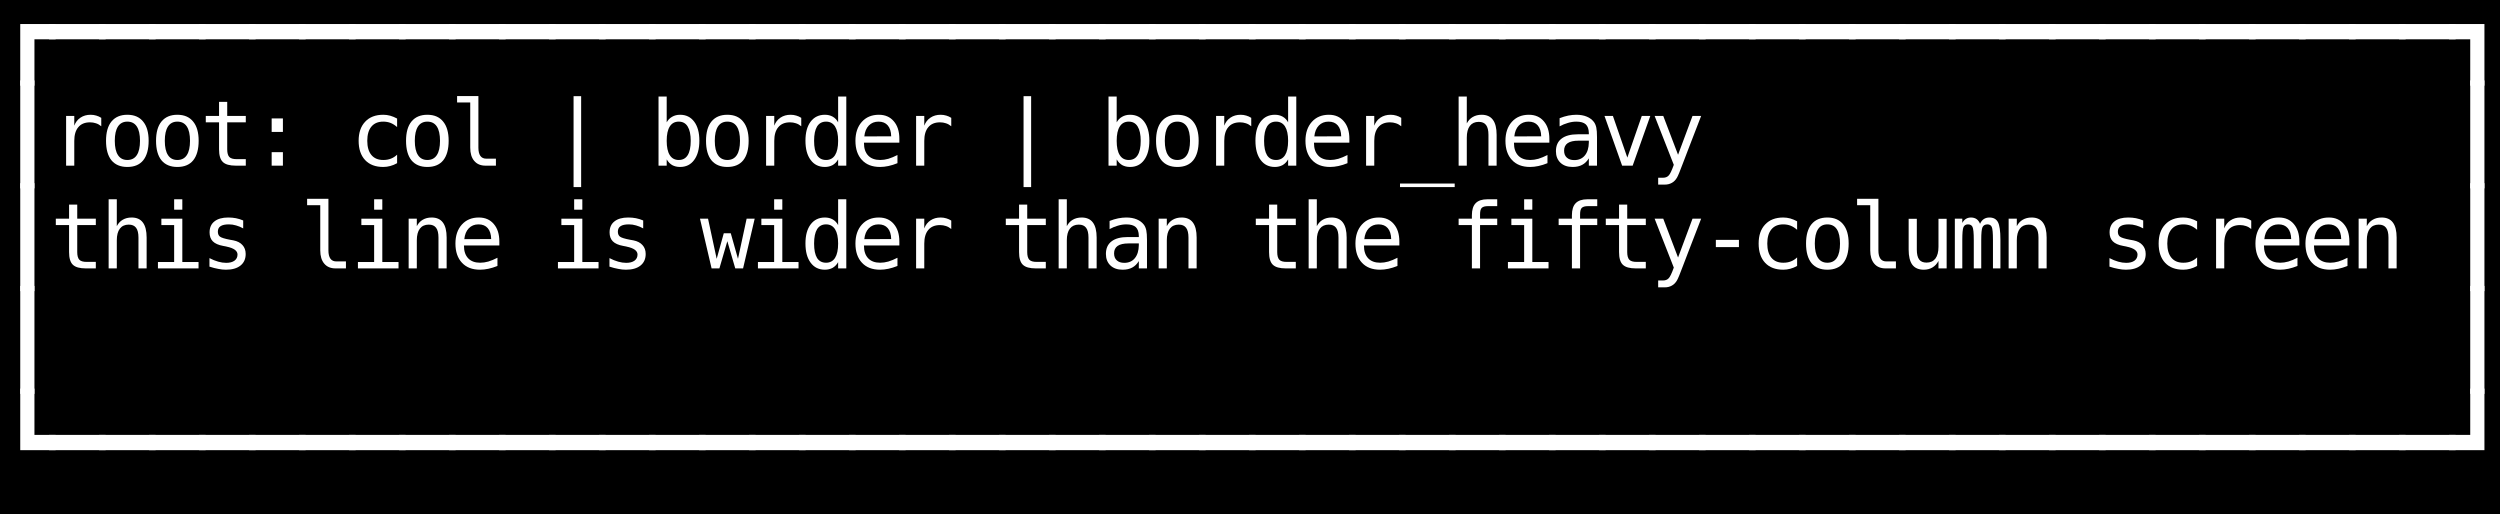
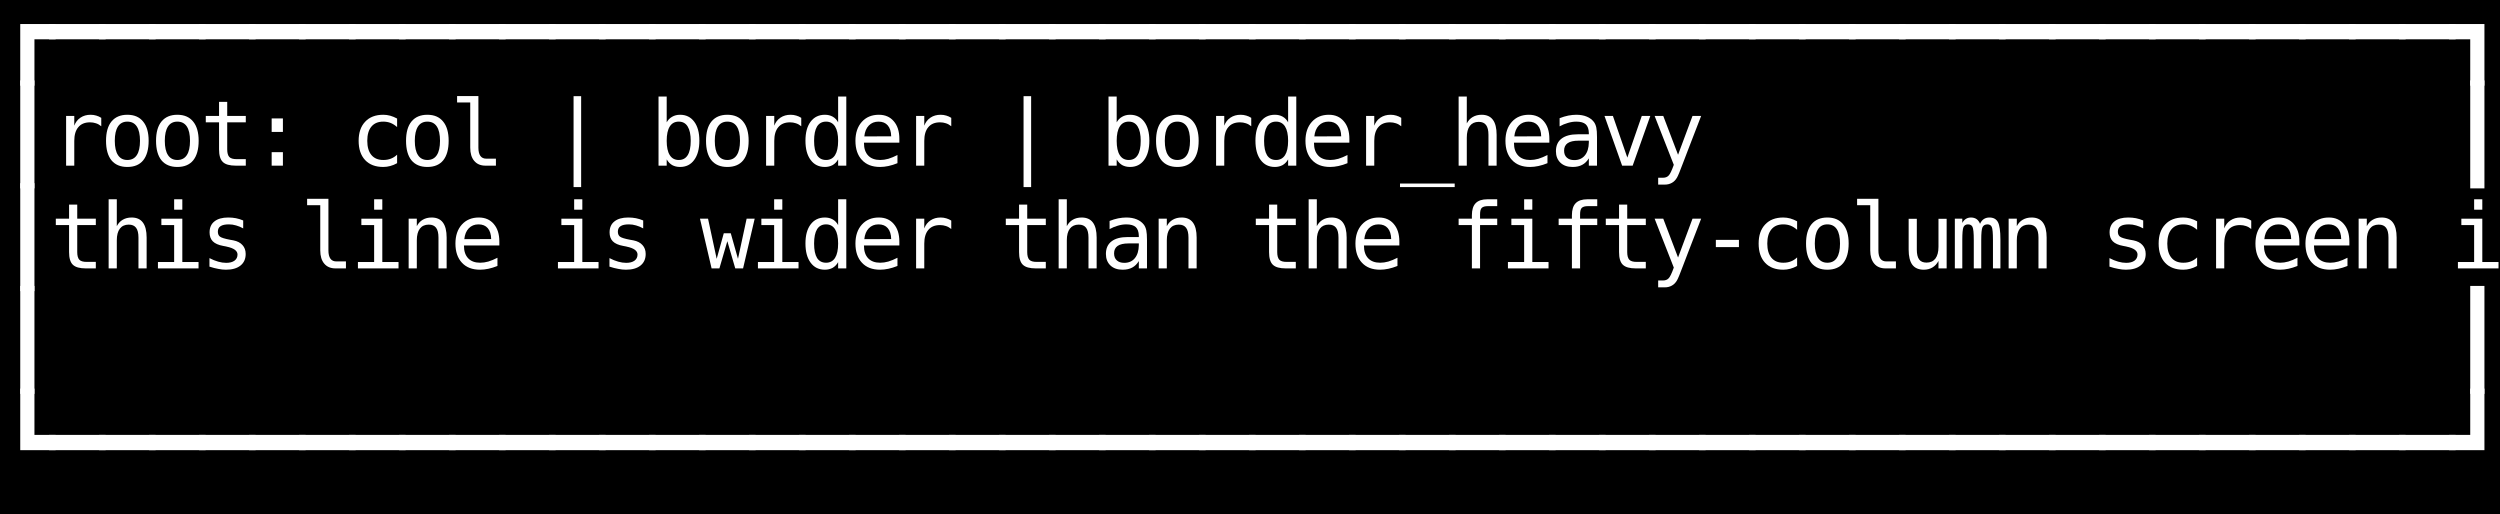
<svg xmlns="http://www.w3.org/2000/svg" width="27.50em" height="5.65em">
  <style>svg {
  dominant-baseline: hanging;
  font-size: 1rem;
}
</style>
  <g shape-rendering="crispEdges">
    <rect x="0.00em" y="0.00em" width="27.50em" height="5.65em" fill="#000000" />
    <rect x="0.00em" y="0.00em" width="27.50em" height="1.13em" fill="#000000" />
    <rect x="0.00em" y="1.13em" width="27.50em" height="1.13em" fill="#000000" />
    <rect x="0.00em" y="2.26em" width="27.50em" height="1.13em" fill="#000000" />
    <rect x="0.00em" y="3.39em" width="27.50em" height="1.13em" fill="#000000" />
    <rect x="0.00em" y="4.52em" width="27.50em" height="1.13em" fill="#000000" />
  </g>
  <text fill="#ffffff" font-family="monospace">
    <tspan y="0.00em">
      <tspan x="0.00em">┏</tspan>
      <tspan x="0.55em">━</tspan>
      <tspan x="1.10em">━</tspan>
      <tspan x="1.65em">━</tspan>
      <tspan x="2.20em">━</tspan>
      <tspan x="2.75em">━</tspan>
      <tspan x="3.30em">━</tspan>
      <tspan x="3.85em">━</tspan>
      <tspan x="4.40em">━</tspan>
      <tspan x="4.95em">━</tspan>
      <tspan x="5.50em">━</tspan>
      <tspan x="6.05em">━</tspan>
      <tspan x="6.60em">━</tspan>
      <tspan x="7.15em">━</tspan>
      <tspan x="7.70em">━</tspan>
      <tspan x="8.25em">━</tspan>
      <tspan x="8.80em">━</tspan>
      <tspan x="9.35em">━</tspan>
      <tspan x="9.90em">━</tspan>
      <tspan x="10.45em">━</tspan>
      <tspan x="11.00em">━</tspan>
      <tspan x="11.55em">━</tspan>
      <tspan x="12.10em">━</tspan>
      <tspan x="12.65em">━</tspan>
      <tspan x="13.20em">━</tspan>
      <tspan x="13.75em">━</tspan>
      <tspan x="14.30em">━</tspan>
      <tspan x="14.85em">━</tspan>
      <tspan x="15.40em">━</tspan>
      <tspan x="15.95em">━</tspan>
      <tspan x="16.50em">━</tspan>
      <tspan x="17.05em">━</tspan>
      <tspan x="17.60em">━</tspan>
      <tspan x="18.15em">━</tspan>
      <tspan x="18.70em">━</tspan>
      <tspan x="19.25em">━</tspan>
      <tspan x="19.80em">━</tspan>
      <tspan x="20.35em">━</tspan>
      <tspan x="20.90em">━</tspan>
      <tspan x="21.45em">━</tspan>
      <tspan x="22.00em">━</tspan>
      <tspan x="22.55em">━</tspan>
      <tspan x="23.10em">━</tspan>
      <tspan x="23.65em">━</tspan>
      <tspan x="24.20em">━</tspan>
      <tspan x="24.75em">━</tspan>
      <tspan x="25.30em">━</tspan>
      <tspan x="25.85em">━</tspan>
      <tspan x="26.40em">━</tspan>
      <tspan x="26.95em">┓</tspan>
    </tspan>
    <tspan y="1.13em">
      <tspan x="0.00em">┃</tspan>
      <tspan x="0.55em">r</tspan>
      <tspan x="1.10em">o</tspan>
      <tspan x="1.65em">o</tspan>
      <tspan x="2.20em">t</tspan>
      <tspan x="2.75em">:</tspan>
      <tspan x="3.85em">c</tspan>
      <tspan x="4.40em">o</tspan>
      <tspan x="4.95em">l</tspan>
      <tspan x="6.05em">|</tspan>
      <tspan x="7.15em">b</tspan>
      <tspan x="7.70em">o</tspan>
      <tspan x="8.25em">r</tspan>
      <tspan x="8.80em">d</tspan>
      <tspan x="9.35em">e</tspan>
      <tspan x="9.90em">r</tspan>
      <tspan x="11.00em">|</tspan>
      <tspan x="12.10em">b</tspan>
      <tspan x="12.65em">o</tspan>
      <tspan x="13.20em">r</tspan>
      <tspan x="13.75em">d</tspan>
      <tspan x="14.30em">e</tspan>
      <tspan x="14.85em">r</tspan>
      <tspan x="15.40em">_</tspan>
      <tspan x="15.95em">h</tspan>
      <tspan x="16.50em">e</tspan>
      <tspan x="17.05em">a</tspan>
      <tspan x="17.60em">v</tspan>
      <tspan x="18.15em">y</tspan>
      <tspan x="26.95em">┃</tspan>
    </tspan>
    <tspan y="2.26em">
      <tspan x="0.00em">┃</tspan>
      <tspan x="0.55em">t</tspan>
      <tspan x="1.10em">h</tspan>
      <tspan x="1.65em">i</tspan>
      <tspan x="2.20em">s</tspan>
      <tspan x="3.30em">l</tspan>
      <tspan x="3.85em">i</tspan>
      <tspan x="4.40em">n</tspan>
      <tspan x="4.95em">e</tspan>
      <tspan x="6.05em">i</tspan>
      <tspan x="6.60em">s</tspan>
      <tspan x="7.70em">w</tspan>
      <tspan x="8.25em">i</tspan>
      <tspan x="8.80em">d</tspan>
      <tspan x="9.35em">e</tspan>
      <tspan x="9.90em">r</tspan>
      <tspan x="11.00em">t</tspan>
      <tspan x="11.55em">h</tspan>
      <tspan x="12.10em">a</tspan>
      <tspan x="12.65em">n</tspan>
      <tspan x="13.75em">t</tspan>
      <tspan x="14.30em">h</tspan>
      <tspan x="14.85em">e</tspan>
      <tspan x="15.95em">f</tspan>
      <tspan x="16.50em">i</tspan>
      <tspan x="17.05em">f</tspan>
      <tspan x="17.60em">t</tspan>
      <tspan x="18.15em">y</tspan>
      <tspan x="18.70em">-</tspan>
      <tspan x="19.25em">c</tspan>
      <tspan x="19.80em">o</tspan>
      <tspan x="20.35em">l</tspan>
      <tspan x="20.90em">u</tspan>
      <tspan x="21.45em">m</tspan>
      <tspan x="22.00em">n</tspan>
      <tspan x="23.10em">s</tspan>
      <tspan x="23.65em">c</tspan>
      <tspan x="24.20em">r</tspan>
      <tspan x="24.75em">e</tspan>
      <tspan x="25.30em">e</tspan>
      <tspan x="25.85em">n</tspan>
-       <tspan x="26.95em">┃</tspan>
+       <tspan x="26.95em">i</tspan>
    </tspan>
    <tspan y="3.39em">
      <tspan x="0.00em">┃</tspan>
      <tspan x="26.95em">┃</tspan>
    </tspan>
    <tspan y="4.52em">
      <tspan x="0.00em">┗</tspan>
      <tspan x="0.55em">━</tspan>
      <tspan x="1.10em">━</tspan>
      <tspan x="1.65em">━</tspan>
      <tspan x="2.20em">━</tspan>
      <tspan x="2.75em">━</tspan>
      <tspan x="3.30em">━</tspan>
      <tspan x="3.85em">━</tspan>
      <tspan x="4.40em">━</tspan>
      <tspan x="4.95em">━</tspan>
      <tspan x="5.50em">━</tspan>
      <tspan x="6.05em">━</tspan>
      <tspan x="6.60em">━</tspan>
      <tspan x="7.15em">━</tspan>
      <tspan x="7.70em">━</tspan>
      <tspan x="8.25em">━</tspan>
      <tspan x="8.80em">━</tspan>
      <tspan x="9.35em">━</tspan>
      <tspan x="9.90em">━</tspan>
      <tspan x="10.45em">━</tspan>
      <tspan x="11.00em">━</tspan>
      <tspan x="11.55em">━</tspan>
      <tspan x="12.10em">━</tspan>
      <tspan x="12.65em">━</tspan>
      <tspan x="13.20em">━</tspan>
      <tspan x="13.75em">━</tspan>
      <tspan x="14.30em">━</tspan>
      <tspan x="14.85em">━</tspan>
      <tspan x="15.40em">━</tspan>
      <tspan x="15.95em">━</tspan>
      <tspan x="16.50em">━</tspan>
      <tspan x="17.05em">━</tspan>
      <tspan x="17.60em">━</tspan>
      <tspan x="18.15em">━</tspan>
      <tspan x="18.70em">━</tspan>
      <tspan x="19.25em">━</tspan>
      <tspan x="19.80em">━</tspan>
      <tspan x="20.35em">━</tspan>
      <tspan x="20.90em">━</tspan>
      <tspan x="21.45em">━</tspan>
      <tspan x="22.00em">━</tspan>
      <tspan x="22.55em">━</tspan>
      <tspan x="23.10em">━</tspan>
      <tspan x="23.65em">━</tspan>
      <tspan x="24.20em">━</tspan>
      <tspan x="24.75em">━</tspan>
      <tspan x="25.30em">━</tspan>
      <tspan x="25.85em">━</tspan>
      <tspan x="26.40em">━</tspan>
      <tspan x="26.95em">┛</tspan>
    </tspan>
  </text>
</svg>
